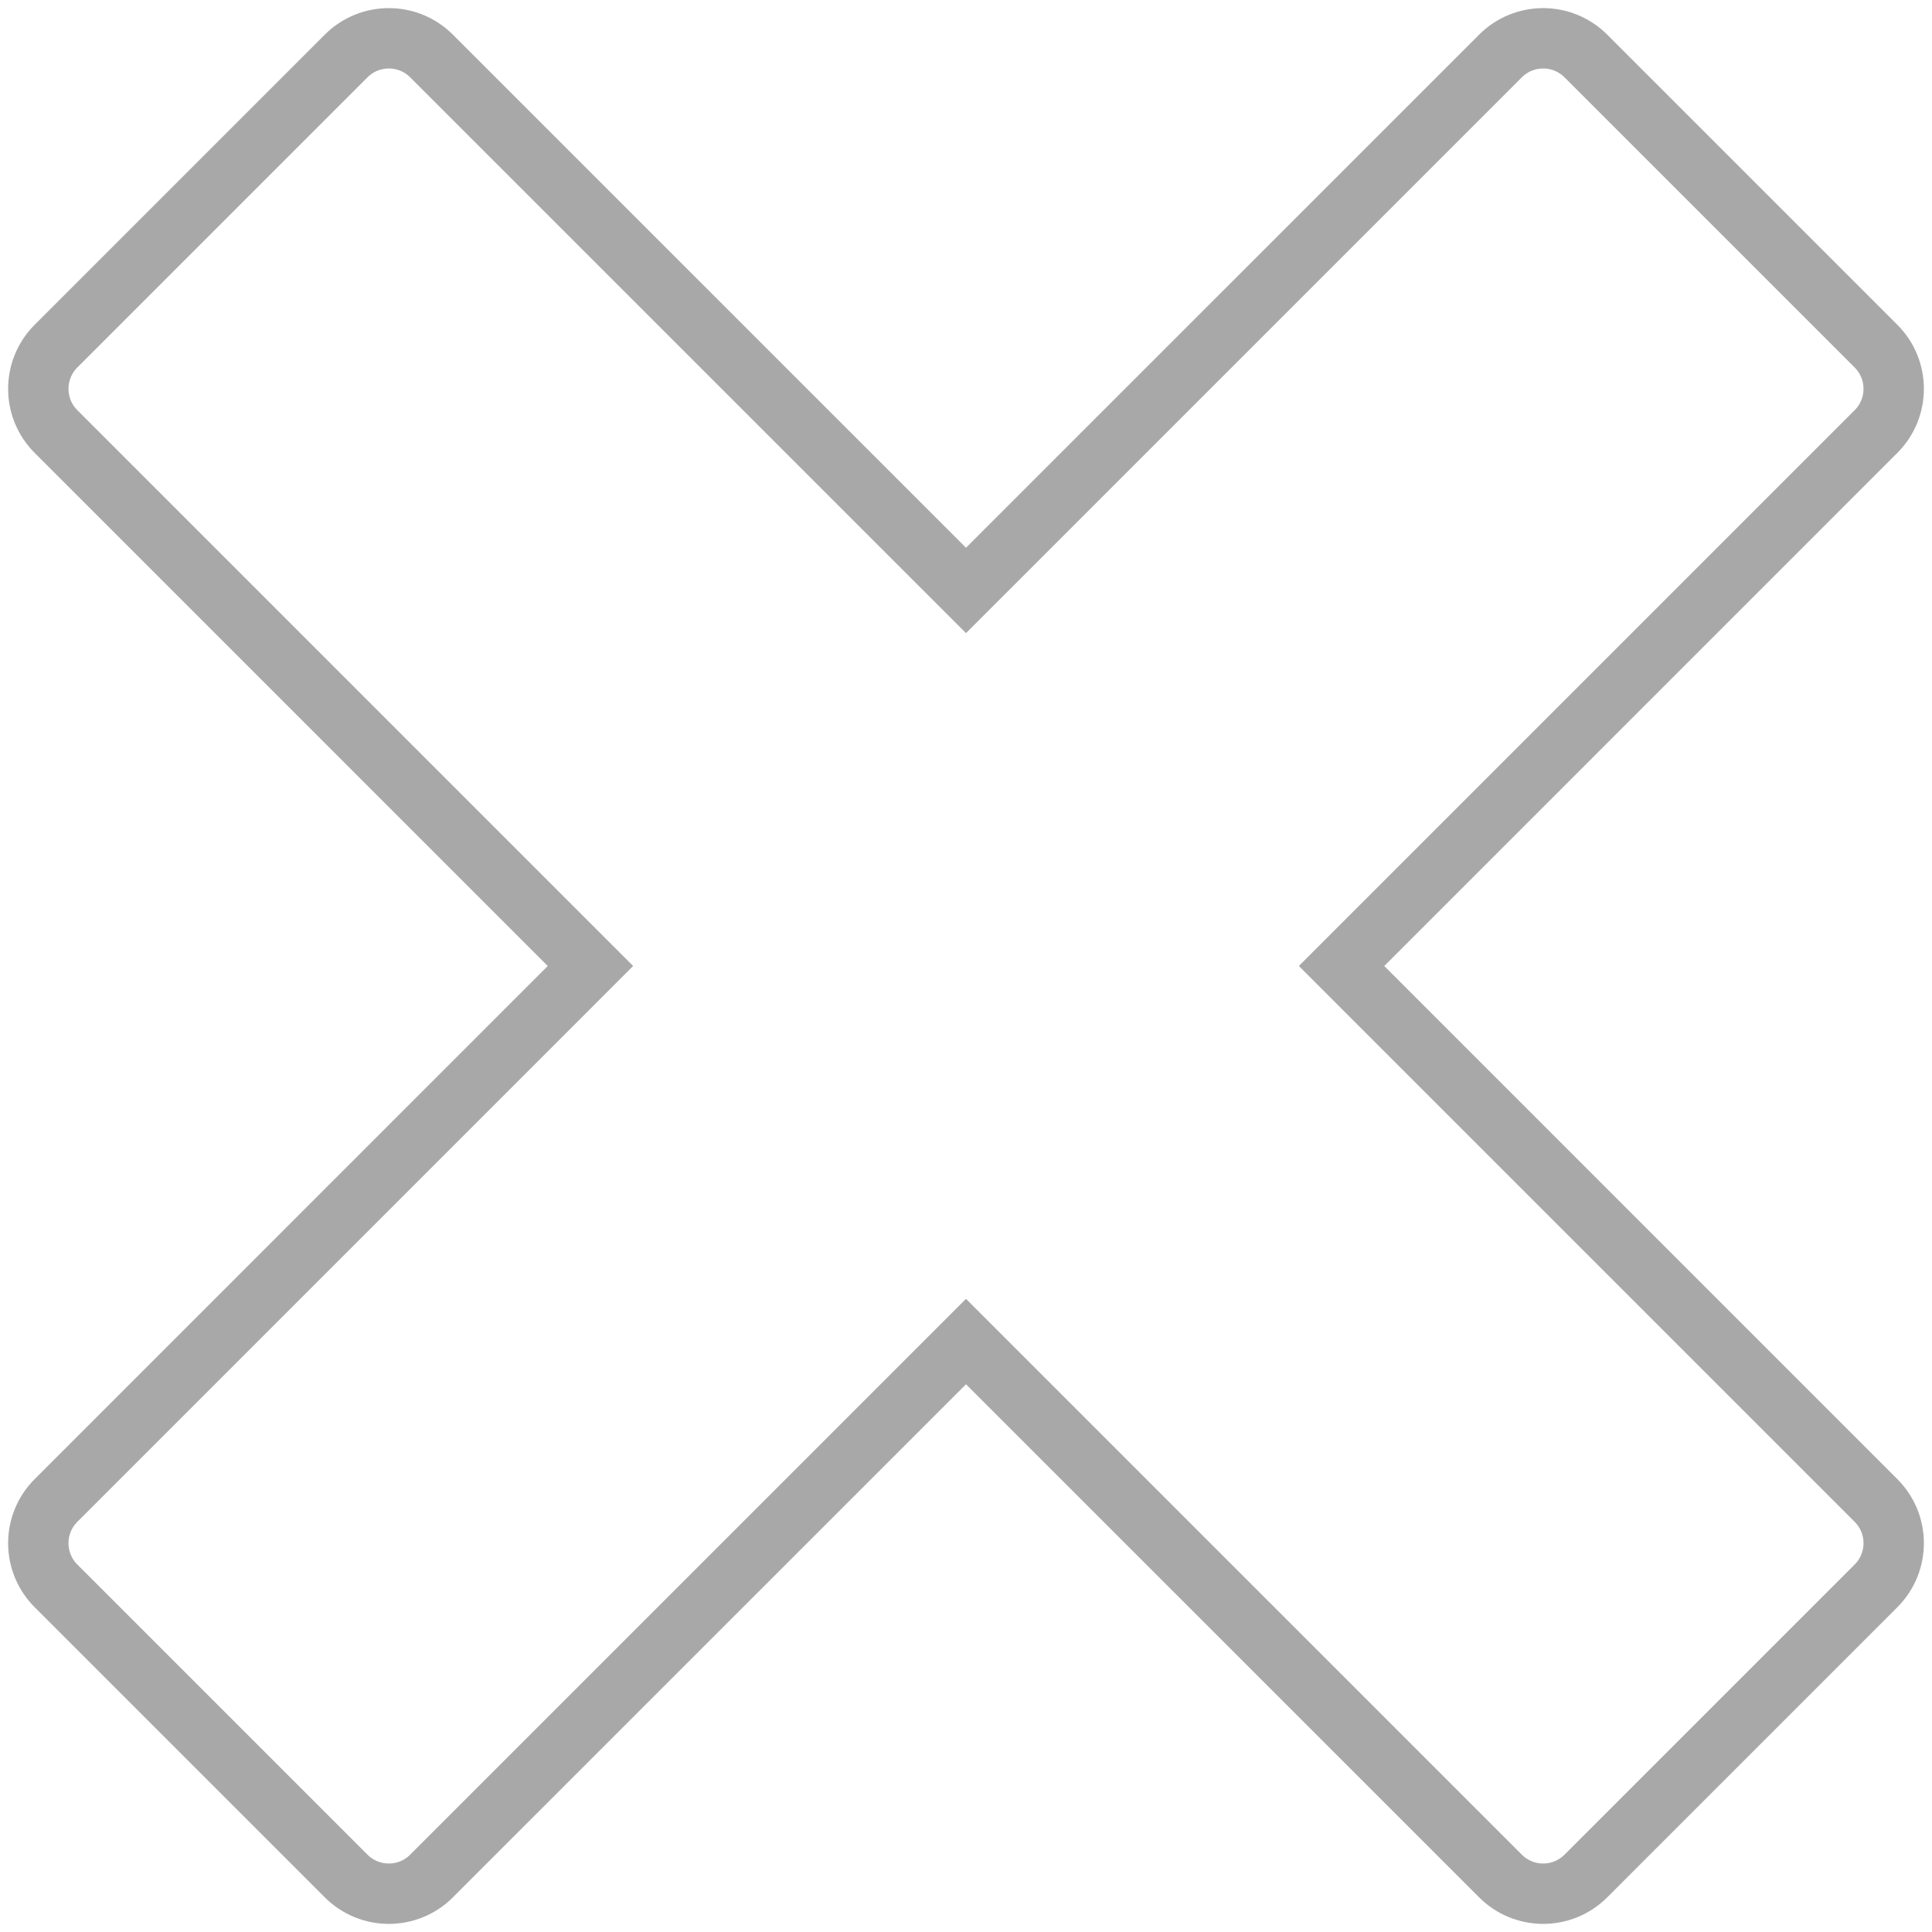
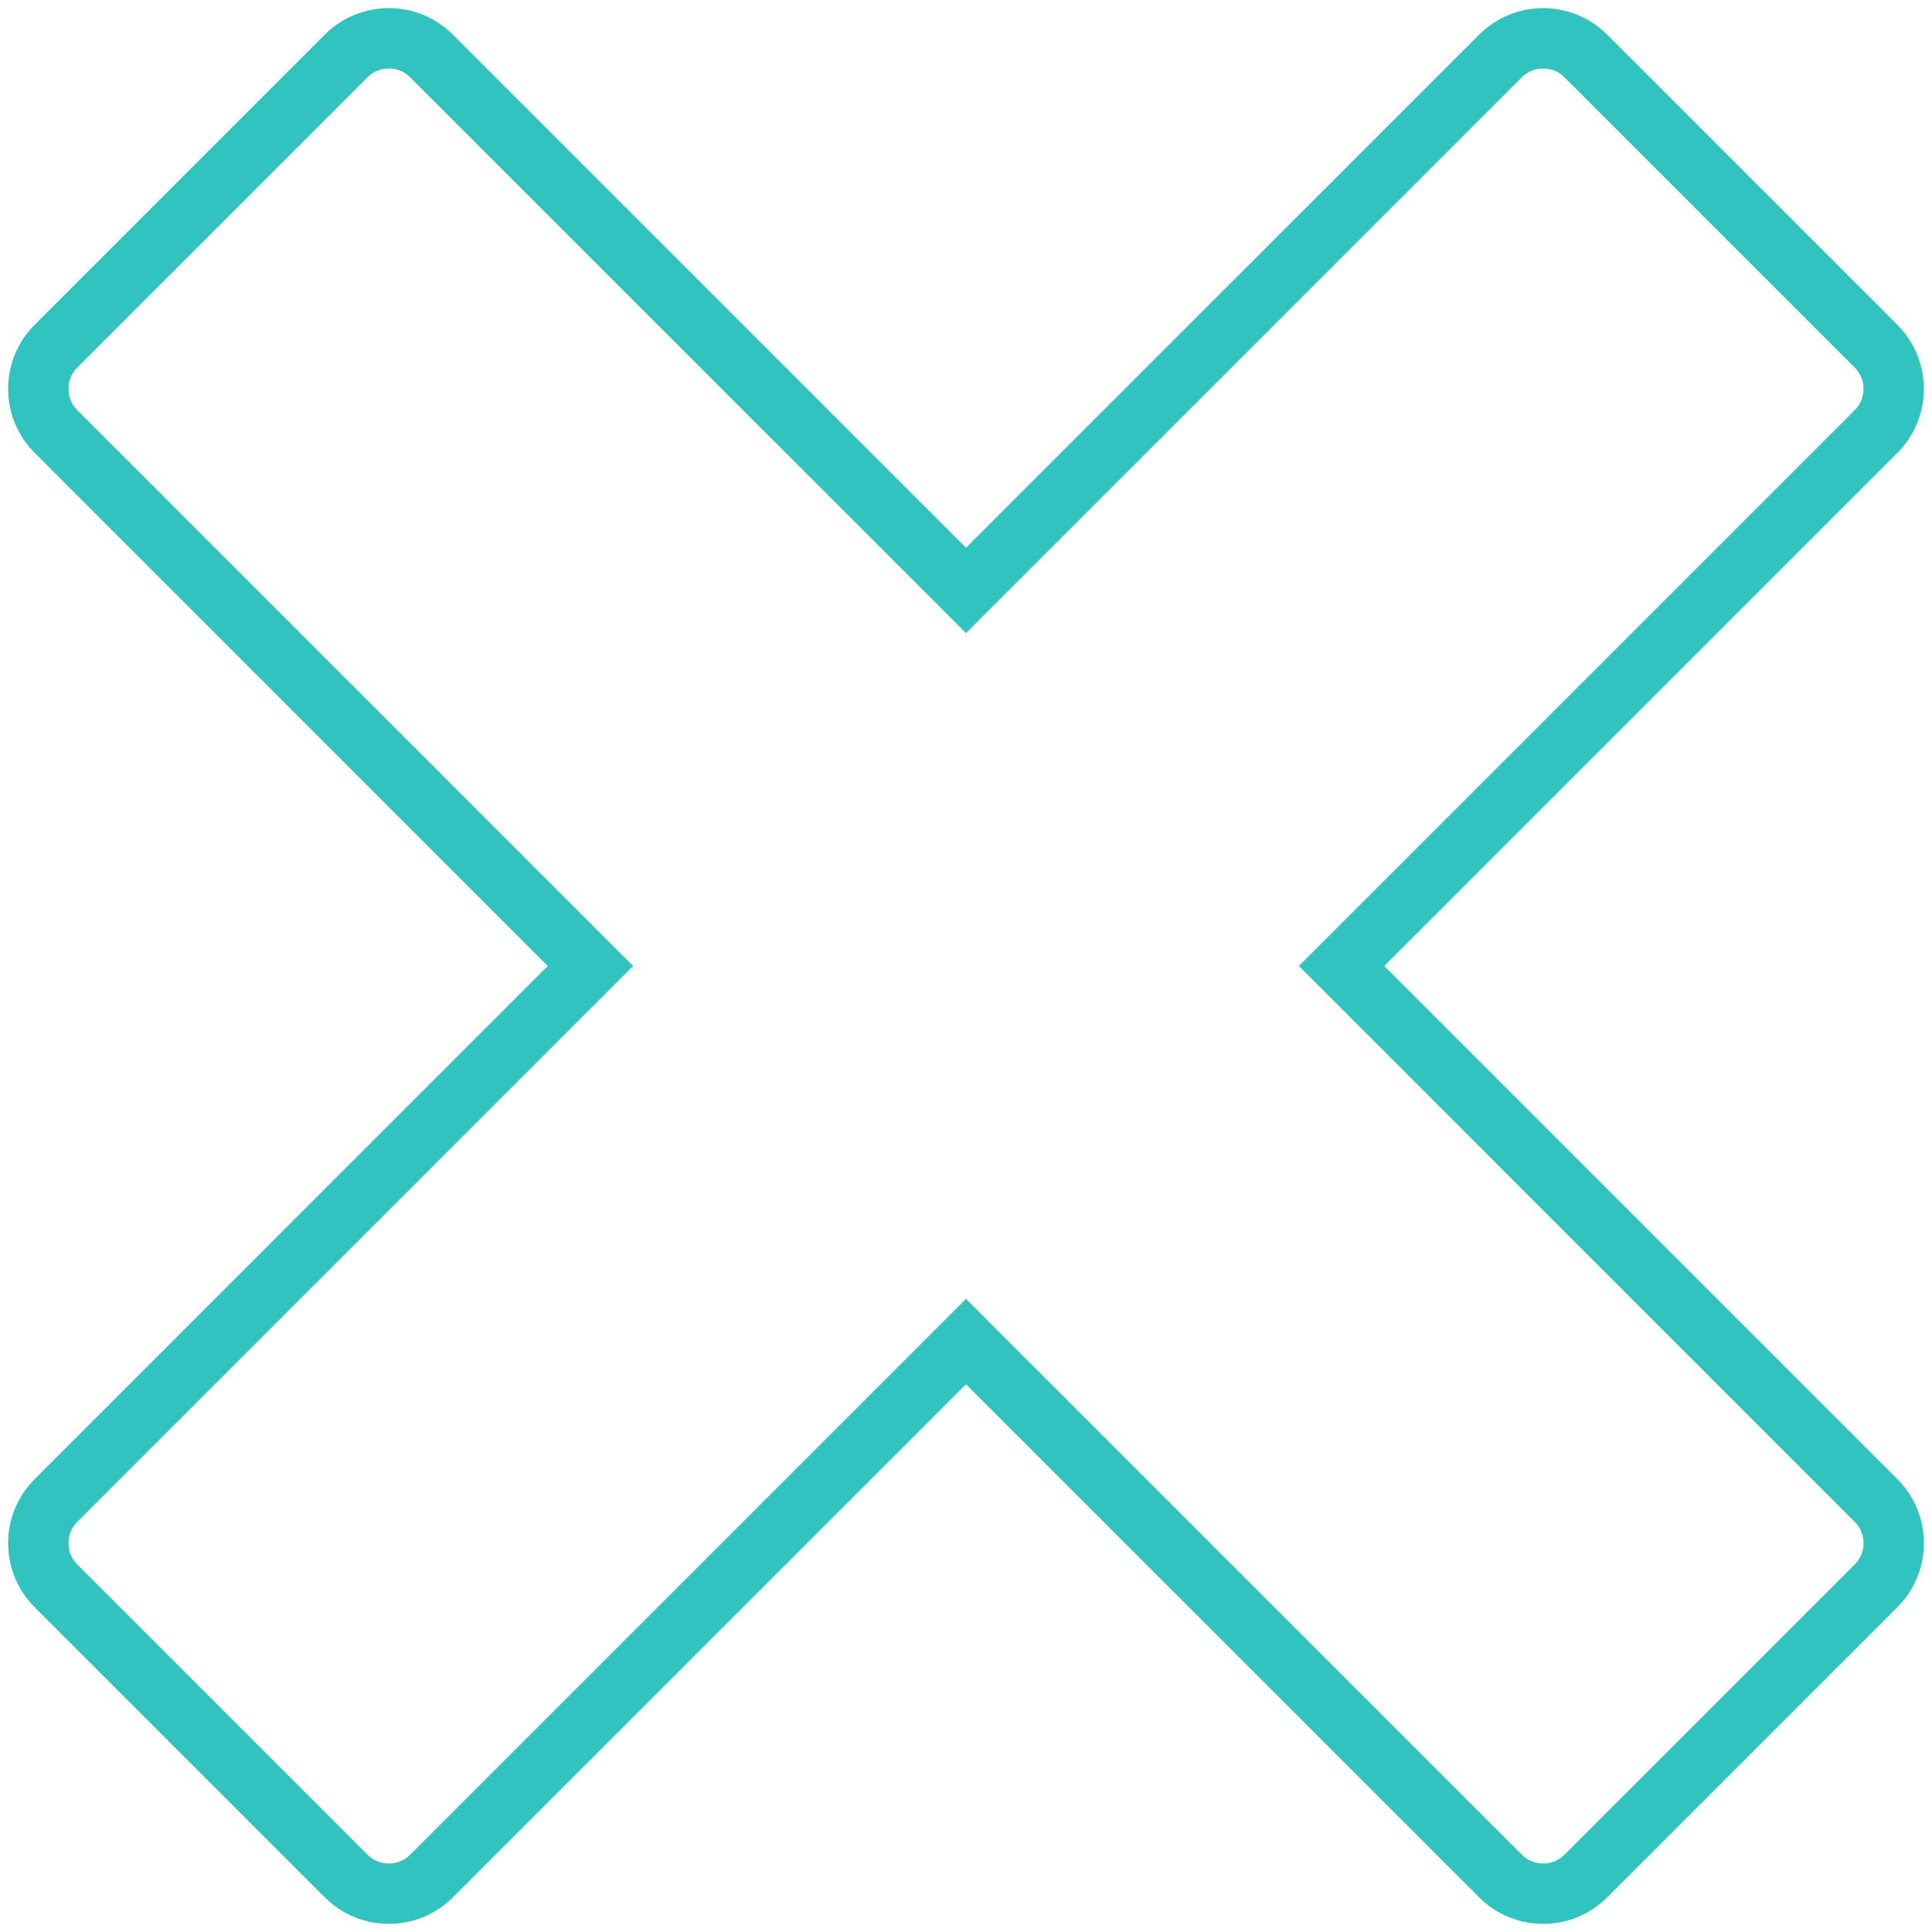
<svg xmlns="http://www.w3.org/2000/svg" width="64" height="64">
-   <path d="M51.12 1.269c.511 0 1.023.195 1.414.586l9.611 9.611c.391.391.586.903.586 1.415s-.195 1.023-.586 1.414L44.441 32l17.704 17.705c.391.39.586.902.586 1.414 0 .512-.195 1.024-.586 1.415l-9.611 9.611c-.391.391-.903.586-1.415.586a1.994 1.994 0 0 1-1.414-.586L32 44.441 14.295 62.145c-.39.391-.902.586-1.414.586a1.994 1.994 0 0 1-1.415-.586l-9.611-9.611a1.994 1.994 0 0 1-.586-1.415c0-.512.195-1.023.586-1.414L19.559 32 1.855 14.295a1.994 1.994 0 0 1-.586-1.414c0-.512.195-1.024.586-1.415l9.611-9.611c.391-.391.903-.586 1.415-.586s1.023.195 1.414.586L32 19.559 49.705 1.855c.39-.391.902-.586 1.414-.586Z" stroke="#A8A8A8" stroke-width="2" fill="none" />
+   <path d="M51.12 1.269c.511 0 1.023.195 1.414.586l9.611 9.611c.391.391.586.903.586 1.415s-.195 1.023-.586 1.414L44.441 32l17.704 17.705c.391.39.586.902.586 1.414 0 .512-.195 1.024-.586 1.415l-9.611 9.611c-.391.391-.903.586-1.415.586a1.994 1.994 0 0 1-1.414-.586L32 44.441 14.295 62.145c-.39.391-.902.586-1.414.586a1.994 1.994 0 0 1-1.415-.586l-9.611-9.611a1.994 1.994 0 0 1-.586-1.415c0-.512.195-1.023.586-1.414L19.559 32 1.855 14.295a1.994 1.994 0 0 1-.586-1.414c0-.512.195-1.024.586-1.415l9.611-9.611c.391-.391.903-.586 1.415-.586s1.023.195 1.414.586L32 19.559 49.705 1.855c.39-.391.902-.586 1.414-.586Z" stroke="#31C3BD" stroke-width="2" fill="none" />
</svg>
